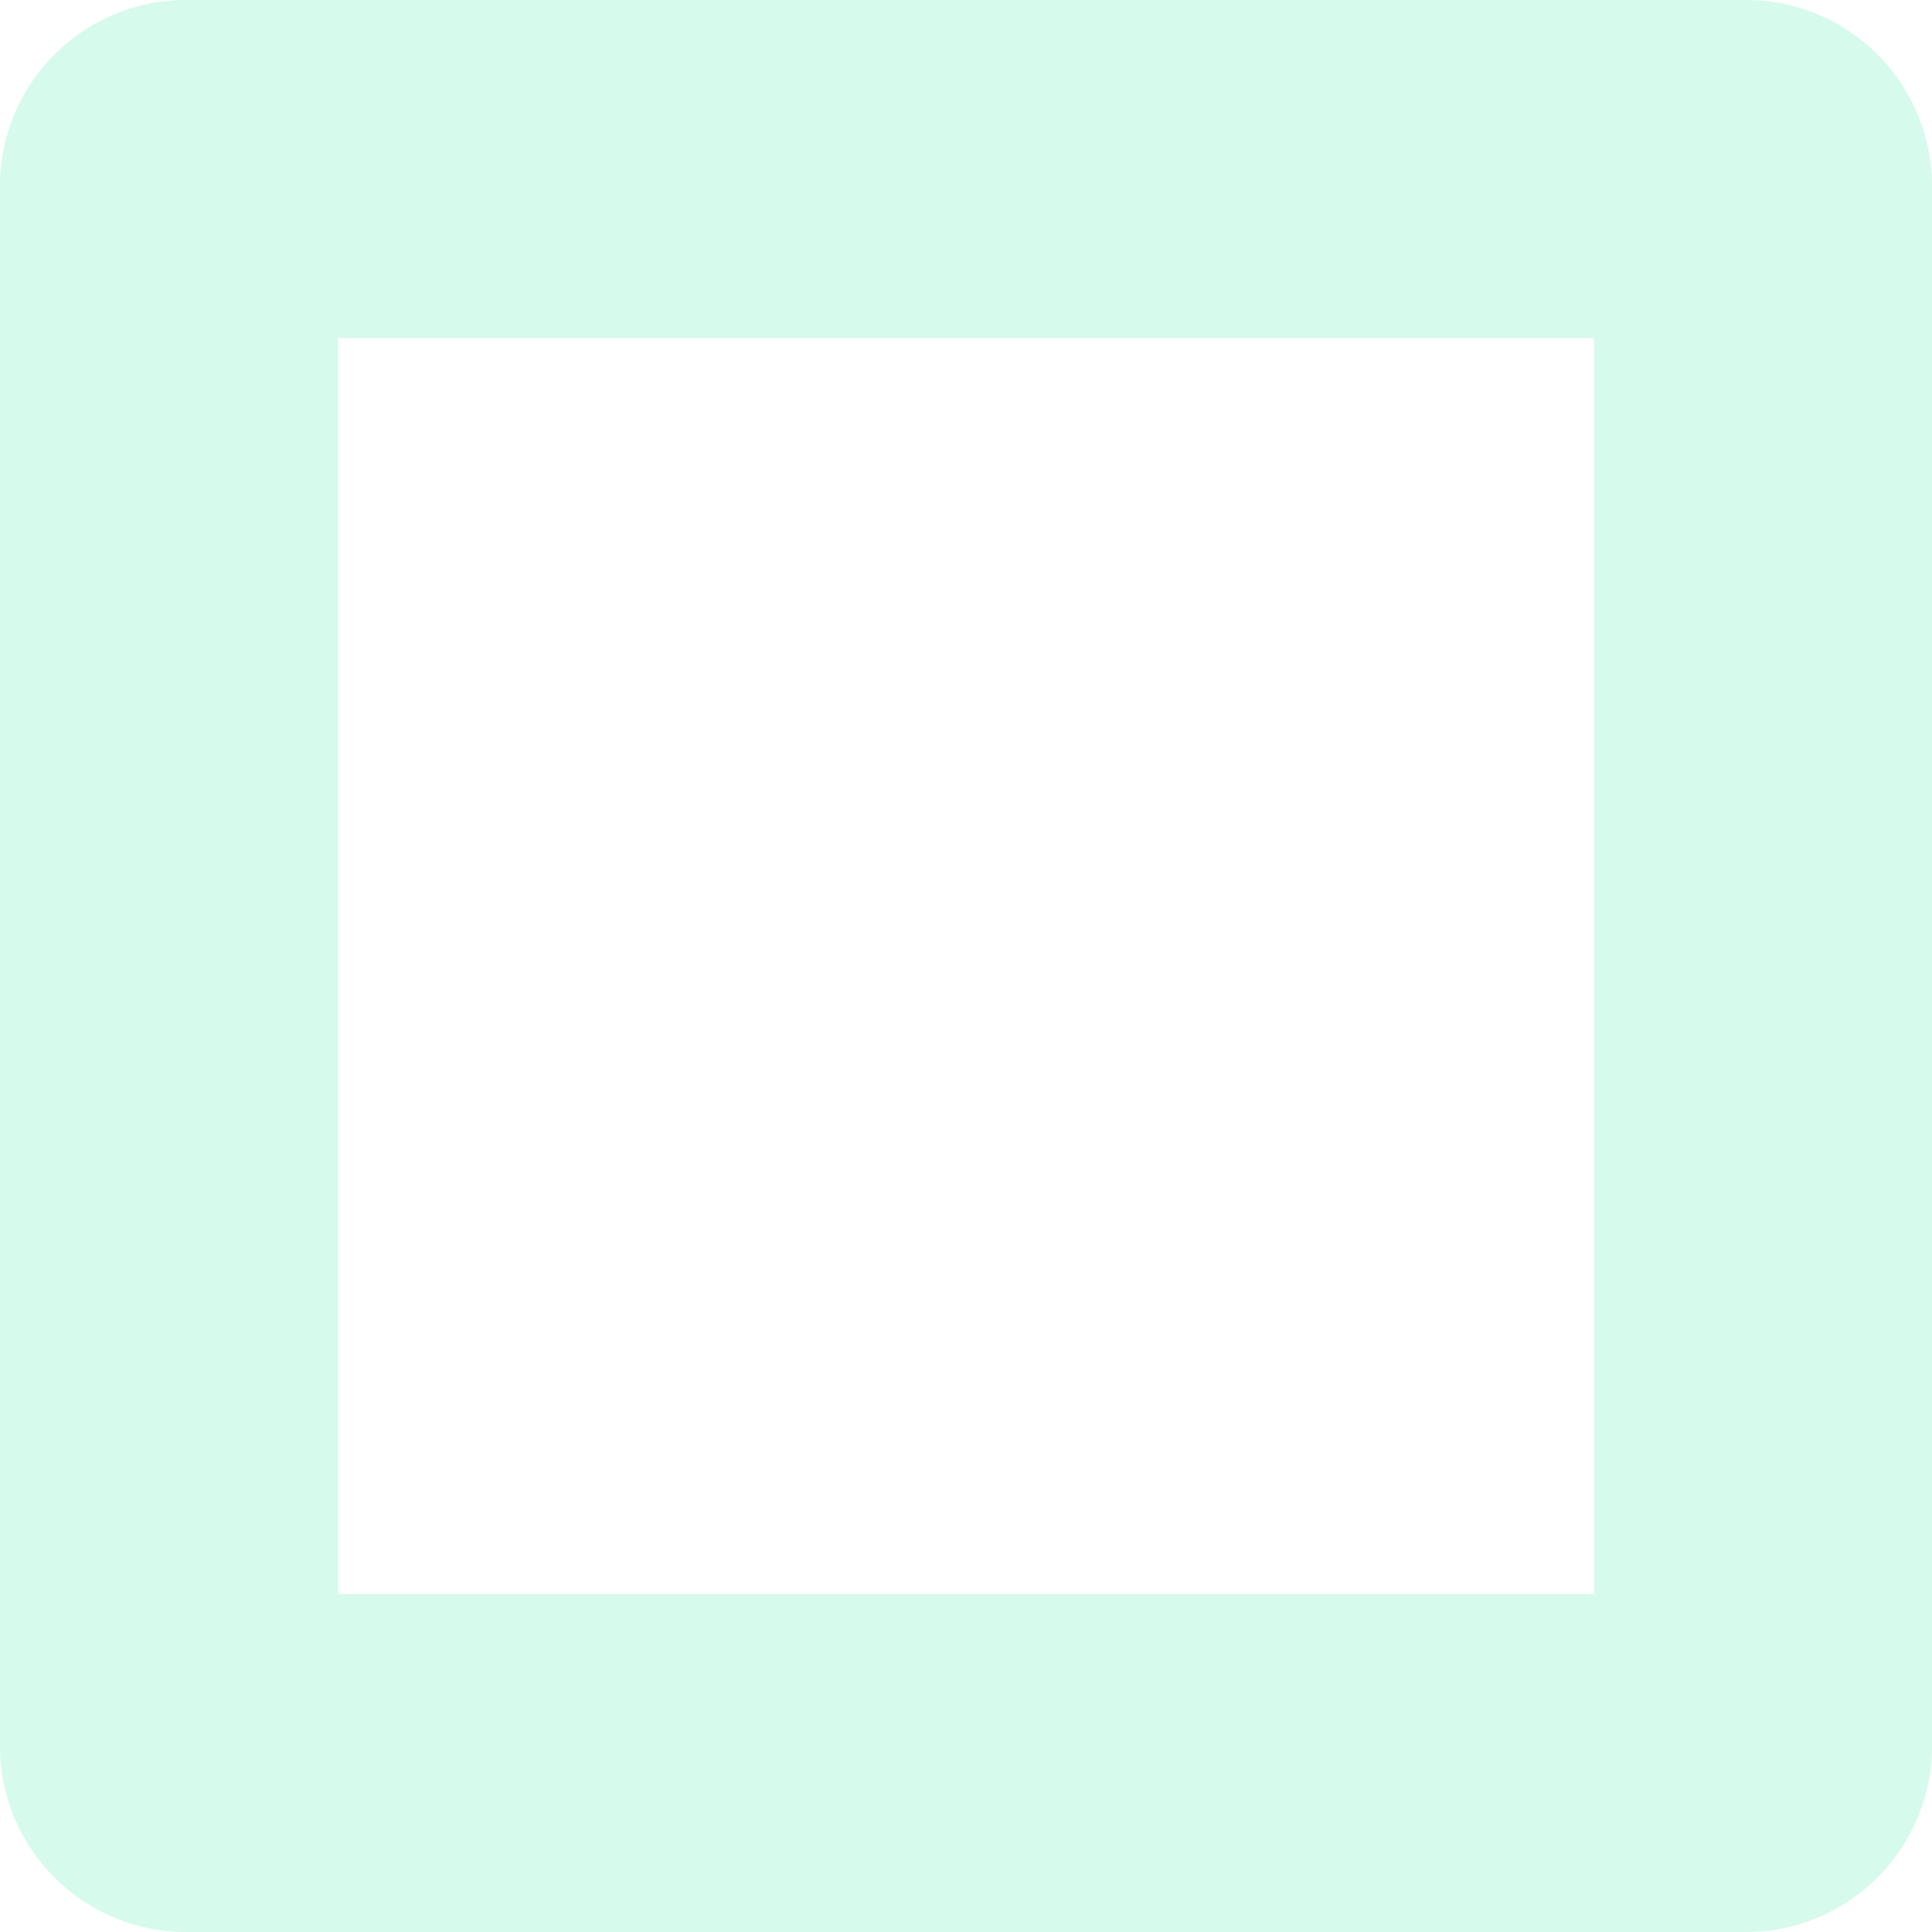
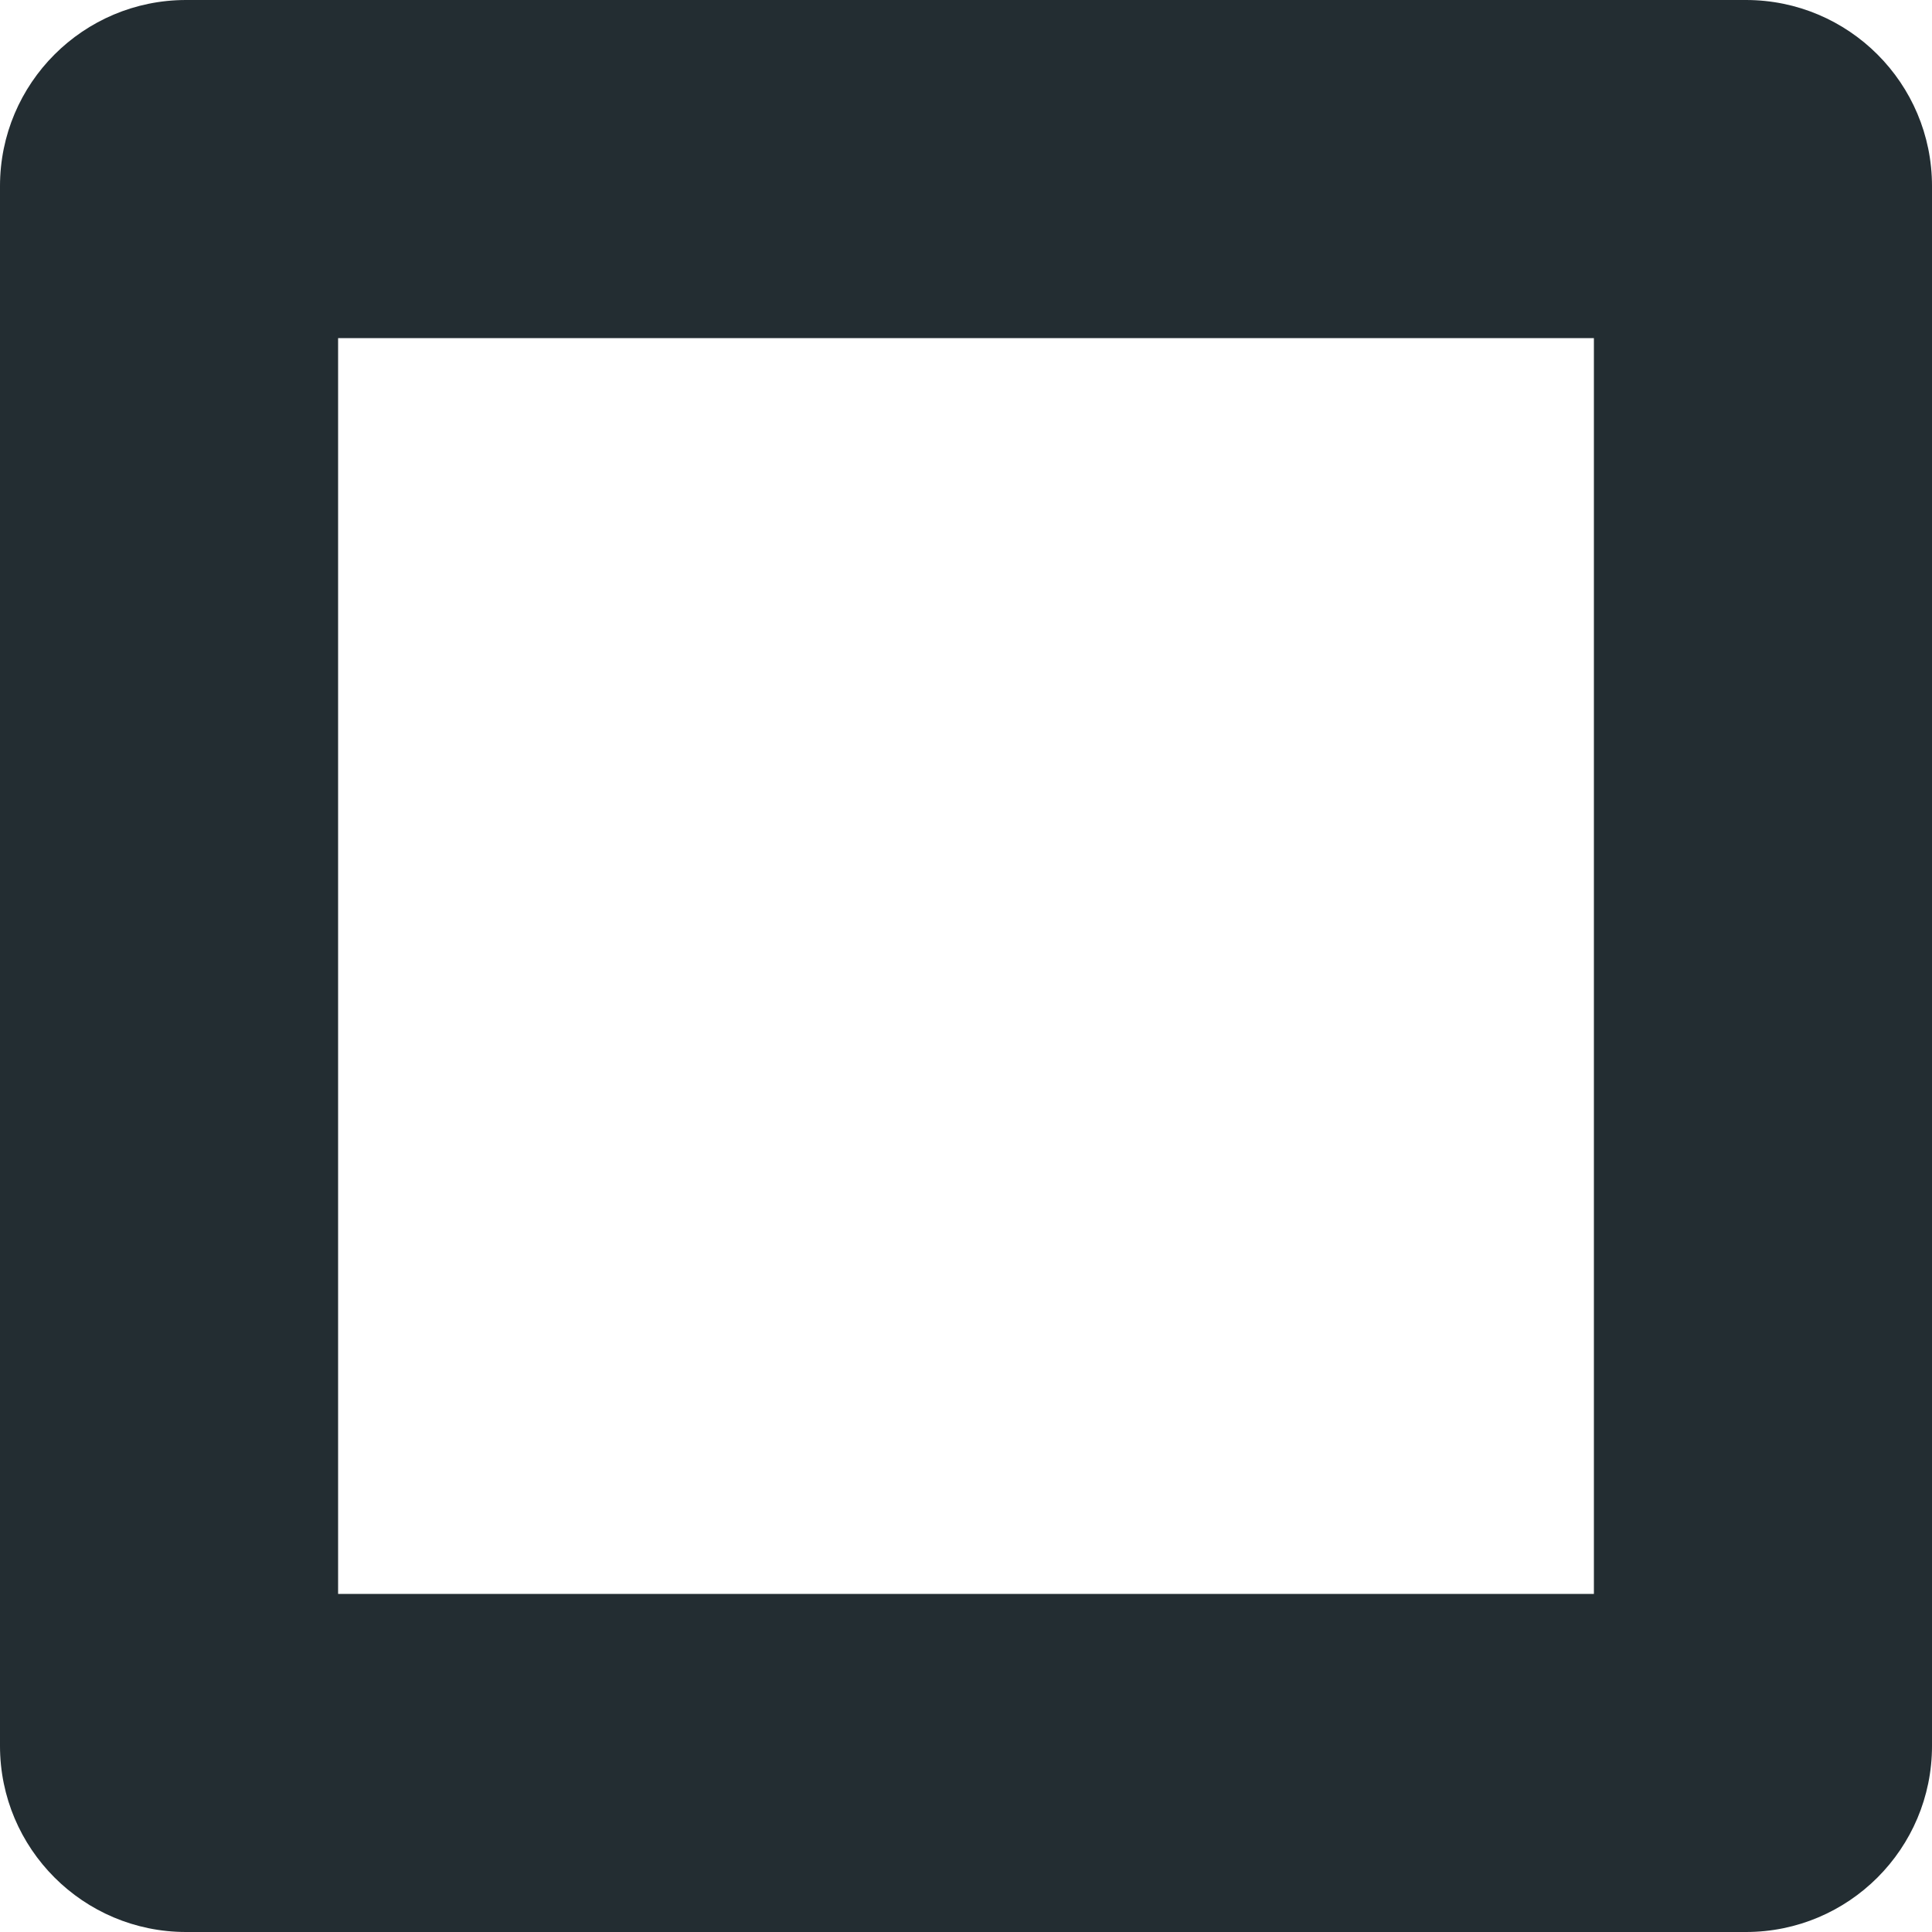
<svg xmlns="http://www.w3.org/2000/svg" version="1.1" x="0px" y="0px" viewBox="0 0 4000 4000" style="enable-background:new 0 0 4000 4000;" xml:space="preserve">
  <style type="text/css">
	.st0{display:none;}
	.st1{display:inline;fill:#E7ECED;}
- 	.st2{display:inline;fill:#d6faeb;}
- 	.st3{display:inline;fill:#86a68a;}
- 	.st4{display:inline;fill:#232620;}
+ 	.st2{display:inline;fill:#232d32;}
+ 	.st3{display:inline;fill:#36454d;}
+ 	.st4{display:inline;fill:#627f8c;}
	.st5{display:inline;fill:#366DB6;}
	.st6{display:inline;fill:#F6F6F6;}
	.st7{display:inline;}
- 	.st8{fill:#d6faeb;}
+ 	.st8{fill:#232d32;}
</style>
  <g id="Main" class="st0">
    <path class="st1" d="M1772.9,2255.66l-158.15,158.14l158.15,158.14c26.96,26.97,26.96,70.55,0,97.51   c-13.46,13.45-31.11,20.2-48.76,20.2c-17.66,0-35.32-6.75-48.76-20.2l-206.9-206.9c-26.97-26.96-26.97-70.55,0-97.51l206.9-206.9   c26.9-26.97,70.62-26.97,97.52,0C1799.86,2185.11,1799.86,2228.69,1772.9,2255.66z" />
    <path class="st1" d="M2135.23,2156.84l-137.93,482.75c-8.62,30.34-36.2,50.06-66.27,50.06c-6.28,0-12.62-0.89-18.97-2.61   c-36.62-10.49-57.86-48.69-47.38-85.24l137.93-482.76c10.48-36.62,48.61-57.59,85.24-47.45   C2124.46,2082.08,2145.71,2120.28,2135.23,2156.84z" />
    <path class="st1" d="M2531.51,2462.55l-206.9,206.9c-13.44,13.45-31.1,20.2-48.75,20.2c-17.66,0-35.32-6.75-48.76-20.2   c-26.97-26.97-26.97-70.55,0-97.51l158.14-158.14l-158.14-158.14c-26.97-26.97-26.97-70.56,0-97.52c26.9-26.97,70.61-26.97,97.51,0   l206.9,206.9C2558.48,2392.01,2558.48,2435.59,2531.51,2462.55z" />
    <path class="st1" d="M3152.2,2206.89c-70.9,0-135.45-45.17-155.45-113.17c-20.9-70.97-49.1-112.62-83.86-176.42   c-34-62.41-20.76-140.14,29.52-190.41l111.93-111.93l-255.59-255.58l-111.93,111.93c-50.27,50.27-128,63.51-190.41,29.51   c-63.8-34.76-105.45-62.97-176.41-83.86c-67.93-19.93-113.11-84.48-113.11-155.38v-158.14H1793.1v158.14   c0,70.9-45.17,135.44-113.17,155.44c-70.97,20.9-112.62,49.11-176.42,83.86c-62.41,34-140.14,20.76-190.41-29.51l-111.93-111.93   l-255.59,255.58l111.93,111.93c50.28,50.28,63.52,128,29.52,190.42c-34.76,63.79-62.97,105.44-83.86,176.41   c-19.93,67.93-84.48,113.1-155.38,113.1H689.65v413.8H847.8c70.89,0,135.44,45.17,155.44,113.17   c20.9,70.97,49.1,112.62,83.86,176.41c34,62.42,20.76,140.14-29.52,190.42l-111.93,111.93l255.59,255.58l111.93-111.93   c50.27-50.27,128-63.51,190.41-29.51c63.8,34.76,105.45,62.97,176.42,83.86c67.93,19.93,113.1,84.48,113.1,155.38v158.14h413.79   v-158.14c0-70.9,45.18-135.45,113.18-155.45c70.96-20.89,112.61-49.1,176.41-83.86c62.41-34,140.14-20.75,190.41,29.52   l111.93,111.93l255.59-255.59l-111.93-111.92c-50.27-50.28-63.52-128-29.52-190.42c34.76-63.8,62.97-105.44,83.86-176.41   c19.93-67.93,84.49-113.1,155.38-113.1h158.14v-413.8H3152.2z M2000,3172.41c-418.98,0-758.62-339.64-758.62-758.61   c0-418.98,339.64-758.62,758.62-758.62c418.97,0,758.61,339.64,758.61,758.62C2758.61,2832.77,2418.97,3172.41,2000,3172.41z" />
    <path class="st2" d="M3999.99,653.61v173.98H0v2931.02C0,3891.93,108.07,4000,241.38,4000h3517.23   c133.31,0,241.38-108.07,241.39-241.39V655.17C4000,654.65,4000,654.13,3999.99,653.61z M3310.34,2620.69H3152.2   c-70.89,0-135.45,45.17-155.38,113.1c-20.89,70.97-49.1,112.61-83.86,176.41c-34,62.42-20.75,140.14,29.52,190.42l111.93,111.92   l-255.59,255.59l-111.93-111.93c-50.27-50.27-128-63.52-190.41-29.52c-63.8,34.76-105.45,62.97-176.41,83.86   c-68,20-113.18,84.55-113.18,155.45v158.14H1793.1v-158.14c0-70.9-45.17-135.45-113.1-155.38   c-70.97-20.89-112.62-49.1-176.42-83.86c-62.41-34-140.14-20.76-190.41,29.51l-111.93,111.93l-255.59-255.58l111.93-111.93   c50.28-50.28,63.52-128,29.52-190.42c-34.76-63.79-62.96-105.44-83.86-176.41c-20-68-84.55-113.17-155.44-113.17H689.65v-413.8   h158.14c70.9,0,135.45-45.17,155.38-113.1c20.89-70.97,49.1-112.62,83.86-176.41c34-62.42,20.76-140.14-29.52-190.42   l-111.93-111.93l255.59-255.58l111.93,111.93c50.27,50.27,128,63.51,190.41,29.51c63.8-34.75,105.45-62.96,176.42-83.86   c68-20,113.17-84.54,113.17-155.44v-158.14h413.79v158.14c0,70.9,45.18,135.45,113.11,155.38c70.96,20.89,112.61,49.1,176.41,83.86   c62.41,34,140.14,20.76,190.41-29.51l111.93-111.93l255.59,255.58l-111.93,111.93c-50.28,50.27-63.52,128-29.52,190.41   c34.76,63.8,62.96,105.45,83.86,176.42c20,68,84.55,113.17,155.45,113.17h158.14V2620.69z" />
    <path class="st3" d="M3758.62,0H241.38C108.07,0,0,108.07,0,241.39v586.2h3999.99v-586.2C3999.99,108.07,3891.92,0,3758.62,0z    M551.72,551.72H275.86V275.86h275.86V551.72z M1103.44,551.72H827.58V275.86h275.86V551.72z M1655.17,551.72h-275.86V275.86   h275.86V551.72z" />
    <rect x="275.86" y="275.86" class="st4" width="275.86" height="275.86" />
    <rect x="827.58" y="275.86" class="st4" width="275.86" height="275.86" />
    <rect x="1379.31" y="275.86" class="st4" width="275.86" height="275.86" />
    <path class="st5" d="M1772.9,2255.66l-158.15,158.14l158.15,158.14c26.96,26.97,26.96,70.55,0,97.51   c-13.46,13.45-31.11,20.2-48.76,20.2c-17.66,0-35.32-6.75-48.76-20.2l-206.9-206.9c-26.97-26.96-26.97-70.55,0-97.51l206.9-206.9   c26.9-26.97,70.62-26.97,97.52,0C1799.86,2185.11,1799.86,2228.69,1772.9,2255.66z" />
    <path class="st5" d="M2135.23,2156.84l-137.93,482.75c-8.62,30.34-36.2,50.06-66.27,50.06c-6.28,0-12.62-0.89-18.97-2.61   c-36.62-10.49-57.86-48.69-47.38-85.24l137.93-482.76c10.48-36.62,48.61-57.59,85.24-47.45   C2124.46,2082.08,2145.71,2120.28,2135.23,2156.84z" />
    <path class="st5" d="M2531.51,2365.04c26.97,26.97,26.97,70.55,0,97.51l-206.9,206.9c-13.44,13.45-31.1,20.2-48.75,20.2   c-17.66,0-35.32-6.75-48.76-20.2c-26.97-26.97-26.97-70.55,0-97.51l158.14-158.14l-158.14-158.14c-26.97-26.97-26.97-70.56,0-97.52   c26.9-26.97,70.61-26.97,97.51,0L2531.51,2365.04z" />
    <path class="st6" d="M3152.2,2206.89c-70.9,0-135.45-45.17-155.45-113.17c-20.9-70.97-49.1-112.62-83.86-176.42   c-34-62.41-20.76-140.14,29.52-190.41l111.93-111.93l-255.59-255.58l-111.93,111.93c-50.27,50.27-128,63.51-190.41,29.51   c-63.8-34.76-105.45-62.97-176.41-83.86c-67.93-19.93-113.11-84.48-113.11-155.38v-158.14H1793.1v158.14   c0,70.9-45.17,135.44-113.17,155.44c-70.97,20.9-112.62,49.11-176.42,83.86c-62.41,34-140.14,20.76-190.41-29.51l-111.93-111.93   l-255.59,255.58l111.93,111.93c50.28,50.28,63.52,128,29.52,190.42c-34.76,63.79-62.97,105.44-83.86,176.41   c-19.93,67.93-84.48,113.1-155.38,113.1H689.65v413.8H847.8c70.89,0,135.44,45.17,155.44,113.17   c20.9,70.97,49.1,112.62,83.86,176.41c34,62.42,20.76,140.14-29.52,190.42l-111.93,111.93l255.59,255.58l111.93-111.93   c50.27-50.27,128-63.51,190.41-29.51c63.8,34.76,105.45,62.97,176.42,83.86c67.93,19.93,113.1,84.48,113.1,155.38v158.14h413.79   v-158.14c0-70.9,45.18-135.45,113.18-155.45c70.96-20.89,112.61-49.1,176.41-83.86c62.41-34,140.14-20.75,190.41,29.52   l111.93,111.93l255.59-255.59l-111.93-111.92c-50.27-50.28-63.52-128-29.52-190.42c34.76-63.8,62.97-105.44,83.86-176.41   c19.93-67.93,84.49-113.1,155.38-113.1h158.14v-413.8H3152.2z M2000,3172.41c-418.98,0-758.62-339.64-758.62-758.61   c0-418.98,339.64-758.62,758.62-758.62c418.97,0,758.61,339.64,758.61,758.62C2758.61,2832.77,2418.97,3172.41,2000,3172.41z" />
    <path class="st3" d="M2000,1655.18c-418.98,0-758.62,339.64-758.62,758.62c0,418.97,339.64,758.61,758.62,758.61   c418.97,0,758.61-339.64,758.61-758.61C2758.61,1994.82,2418.97,1655.18,2000,1655.18z M1772.9,2571.94   c26.96,26.97,26.96,70.55,0,97.51c-13.46,13.45-31.11,20.2-48.76,20.2c-17.66,0-35.32-6.75-48.76-20.2l-206.9-206.9   c-26.97-26.96-26.97-70.55,0-97.51l206.9-206.9c26.9-26.97,70.62-26.97,97.52,0c26.96,26.97,26.96,70.55,0,97.52l-158.15,158.14   L1772.9,2571.94z M2135.23,2156.84l-137.93,482.75c-8.62,30.34-36.2,50.06-66.27,50.06c-6.28,0-12.62-0.89-18.97-2.61   c-36.62-10.49-57.86-48.69-47.38-85.24l137.93-482.76c10.48-36.62,48.61-57.59,85.24-47.45   C2124.46,2082.08,2145.71,2120.28,2135.23,2156.84z M2531.51,2462.55l-206.9,206.9c-13.44,13.45-31.1,20.2-48.75,20.2   c-17.66,0-35.32-6.75-48.76-20.2c-26.97-26.97-26.97-70.55,0-97.51l158.14-158.14l-158.14-158.14c-26.97-26.97-26.97-70.56,0-97.52   c26.9-26.97,70.61-26.97,97.51,0l206.9,206.9C2558.48,2392.01,2558.48,2435.59,2531.51,2462.55z" />
    <path class="st4" d="M1772.9,2255.66l-158.15,158.14l158.15,158.14c26.96,26.97,26.96,70.55,0,97.51   c-13.46,13.45-31.11,20.2-48.76,20.2c-17.66,0-35.32-6.75-48.76-20.2l-206.9-206.9c-26.97-26.96-26.97-70.55,0-97.51l206.9-206.9   c26.9-26.97,70.62-26.97,97.52,0C1799.86,2185.11,1799.86,2228.69,1772.9,2255.66z" />
    <path class="st4" d="M2135.23,2156.84l-137.93,482.75c-8.62,30.34-36.2,50.06-66.27,50.06c-6.28,0-12.62-0.89-18.97-2.61   c-36.62-10.49-57.86-48.69-47.38-85.24l137.93-482.76c10.48-36.62,48.61-57.59,85.24-47.45   C2124.46,2082.08,2145.71,2120.28,2135.23,2156.84z" />
    <path class="st4" d="M2531.51,2462.55l-206.9,206.9c-13.44,13.45-31.1,20.2-48.75,20.2c-17.66,0-35.32-6.75-48.76-20.2   c-26.97-26.97-26.97-70.55,0-97.51l158.14-158.14l-158.14-158.14c-26.97-26.97-26.97-70.56,0-97.52c26.9-26.97,70.61-26.97,97.51,0   l206.9,206.9C2558.48,2392.01,2558.48,2435.59,2531.51,2462.55z" />
  </g>
  <g id="Quitter" class="st0">
    <g class="st7">
      <path class="st8" d="M3887.46,1174.77c70.65-66,111.26-158.28,112.52-254.96c1.01-96.8-37.84-189.83-107.11-257.47l-480.5-469.81    c-67.26-65.75-157.9-102.08-252.19-100.95c-94.04,1.13-183.67,39.48-249.17,106.86l-904.79,927.42l-892.1-929.31    c-70.28-73.29-166.58-115.54-268.03-117.55c-101.45-2.14-199.64,36.33-272.68,106.61l-464.53,446.3    C38.97,698.92-0.25,791.45,0,888.38c0.25,96.8,39.98,189.21,110.13,255.96l973.81,926.29l-862.18,883.55    c-131.5,134.64-134.64,348.74-7.29,487.66l335.67,364.71c63.99,69.9,153.12,110.76,247.67,114.28    c94.41,3.52,186.44-30.68,255.46-95.42l945.65-884.43l922.65,877.51c68.52,65.25,159.91,100.2,254.45,97.05    c94.54-2.64,183.93-43.25,248.8-112.52l338.31-361.69c128.48-137.91,127.48-352.01-2.89-487.79l-839.8-875.5L3887.46,1174.77z" />
    </g>
  </g>
  <g id="Reduire" class="st0">
    <path class="st2" d="M0,2284.82v-569.64c0-212.78,172.49-385.26,385.26-385.26h3229.47c212.78,0,385.26,172.49,385.26,385.26   v569.64c0,212.78-172.49,385.26-385.26,385.26H385.26C172.49,2670.08,0,2497.59,0,2284.82z" />
  </g>
  <g id="Agrandir">
    <g>
      <path class="st8" d="M3300,700v2600H700V700H3300 M3614.73,0H385.27C172.49,0,0,172.49,0,385.27v3229.47    C0,3827.51,172.49,4000,385.27,4000h3229.47c212.78,0,385.27-172.49,385.27-385.27V385.27C4000,172.49,3827.51,0,3614.73,0    L3614.73,0z" />
    </g>
  </g>
</svg>
